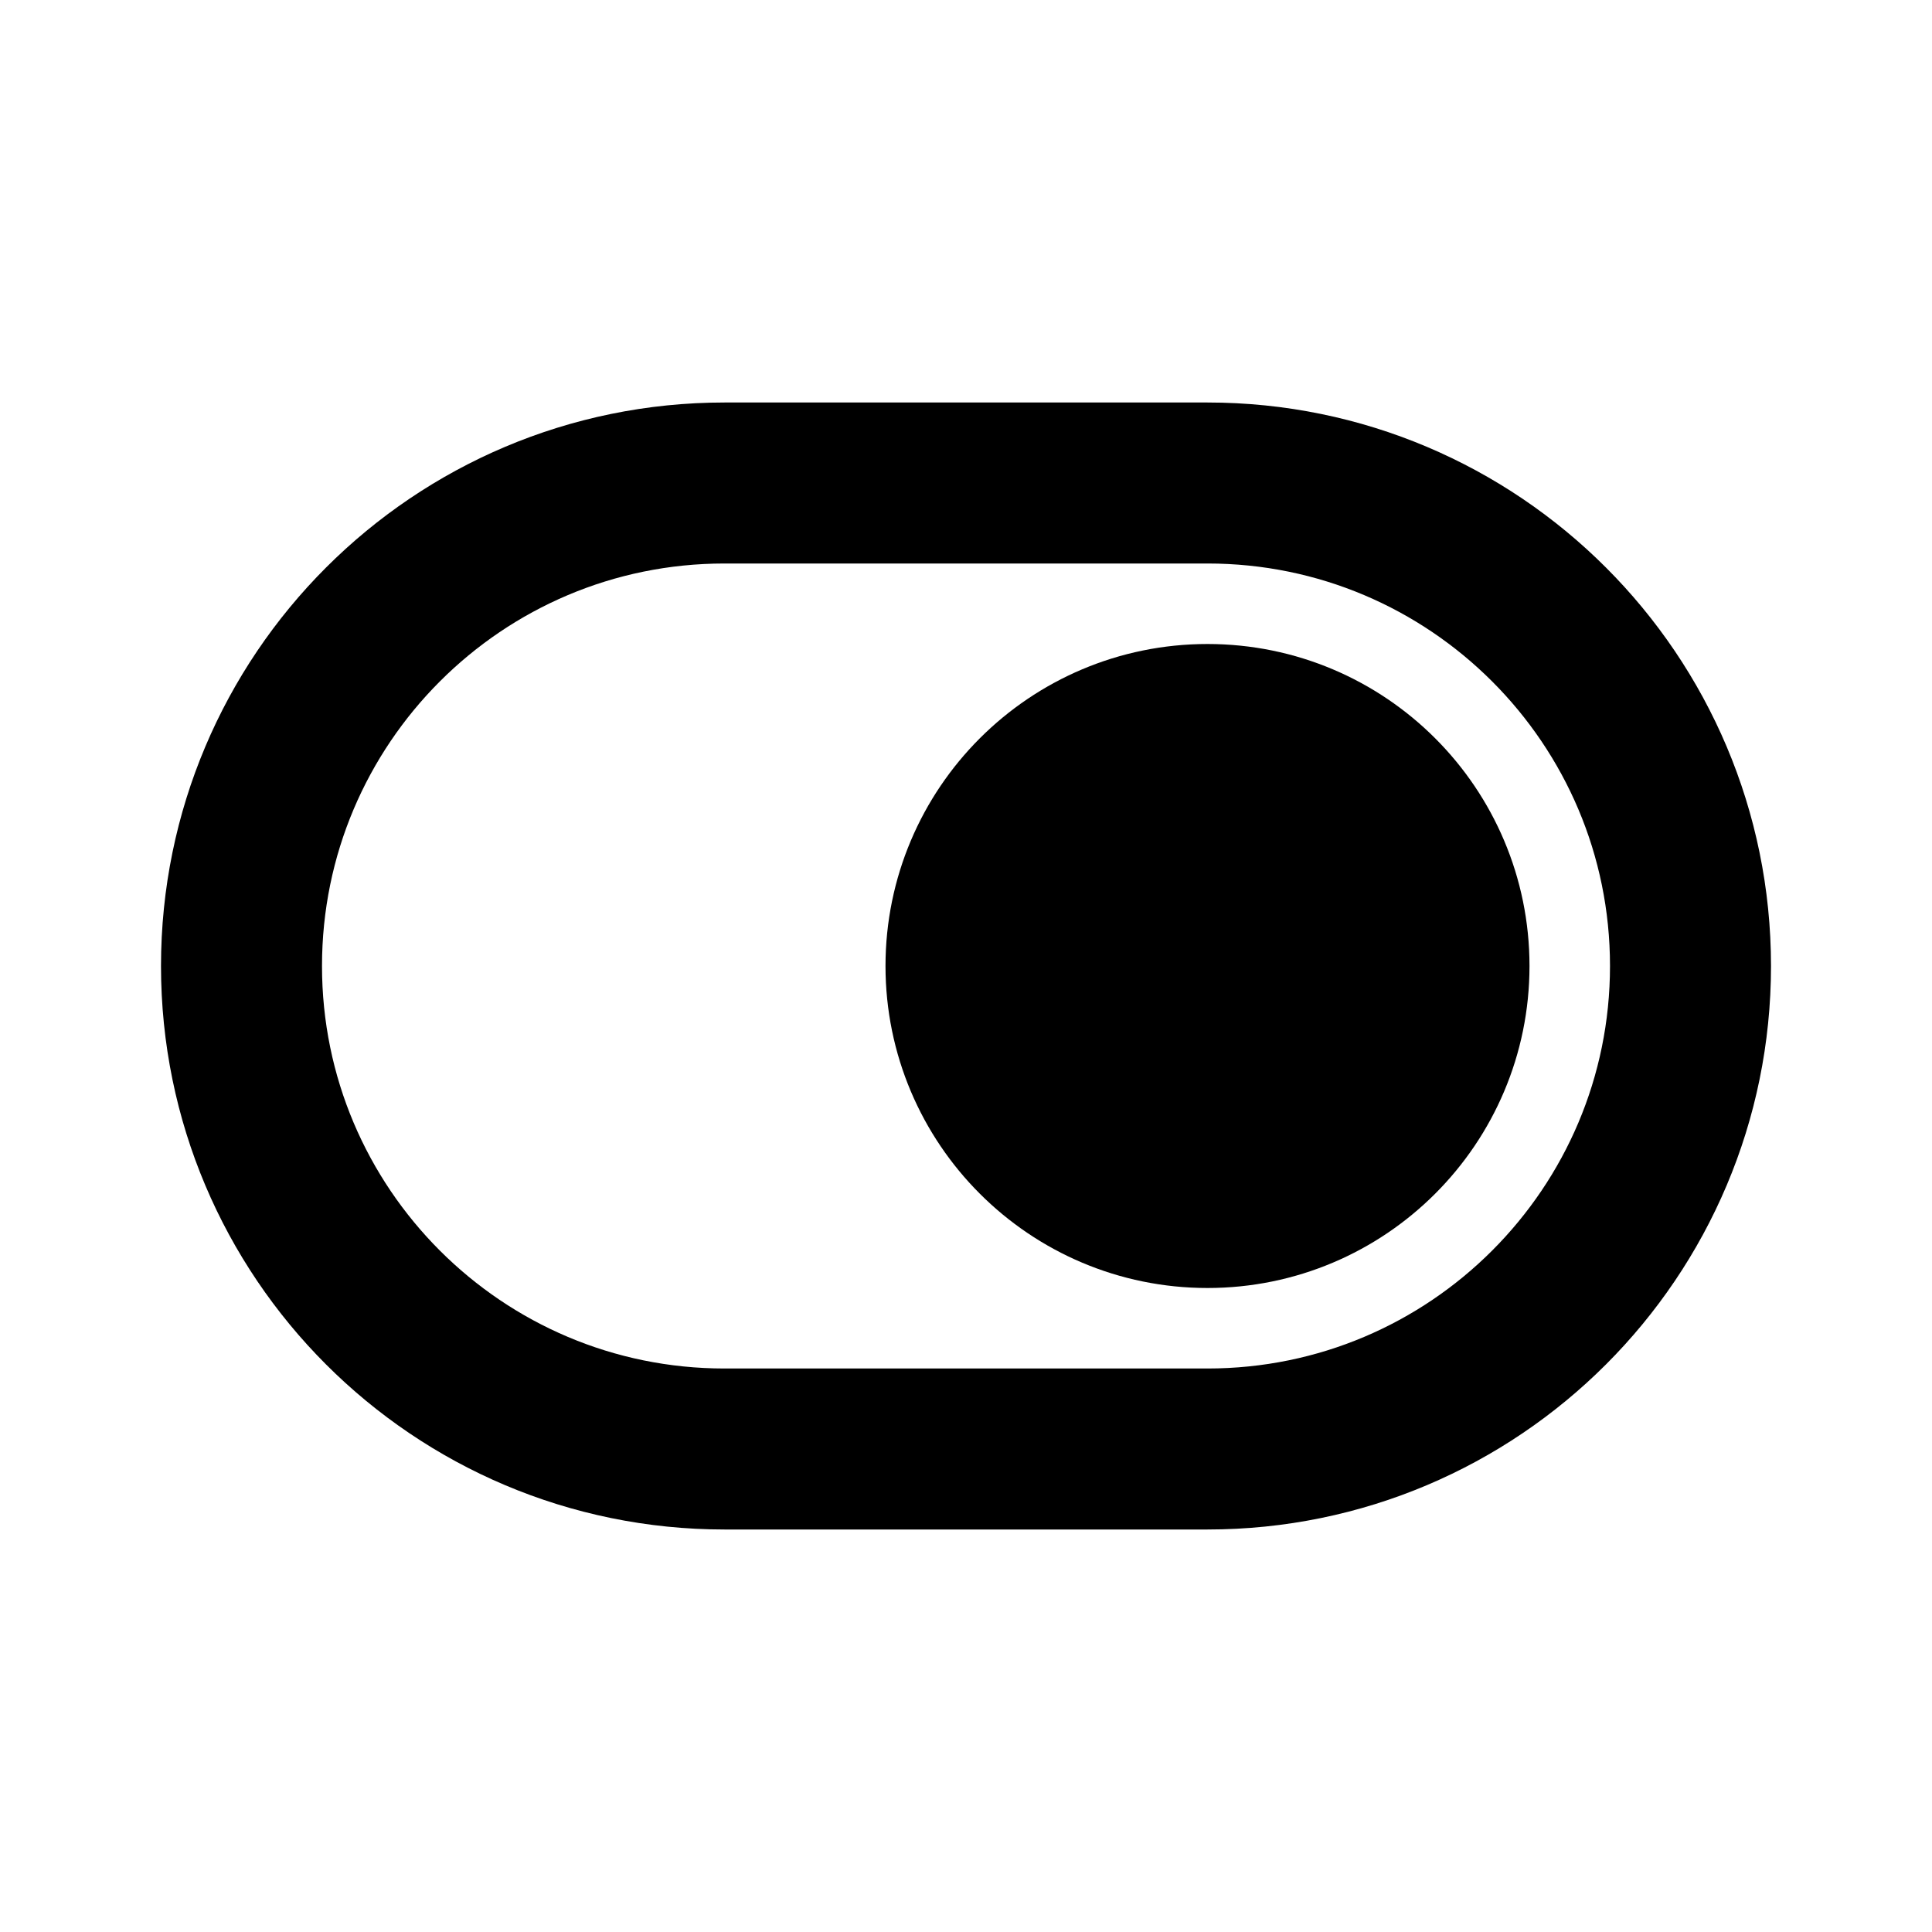
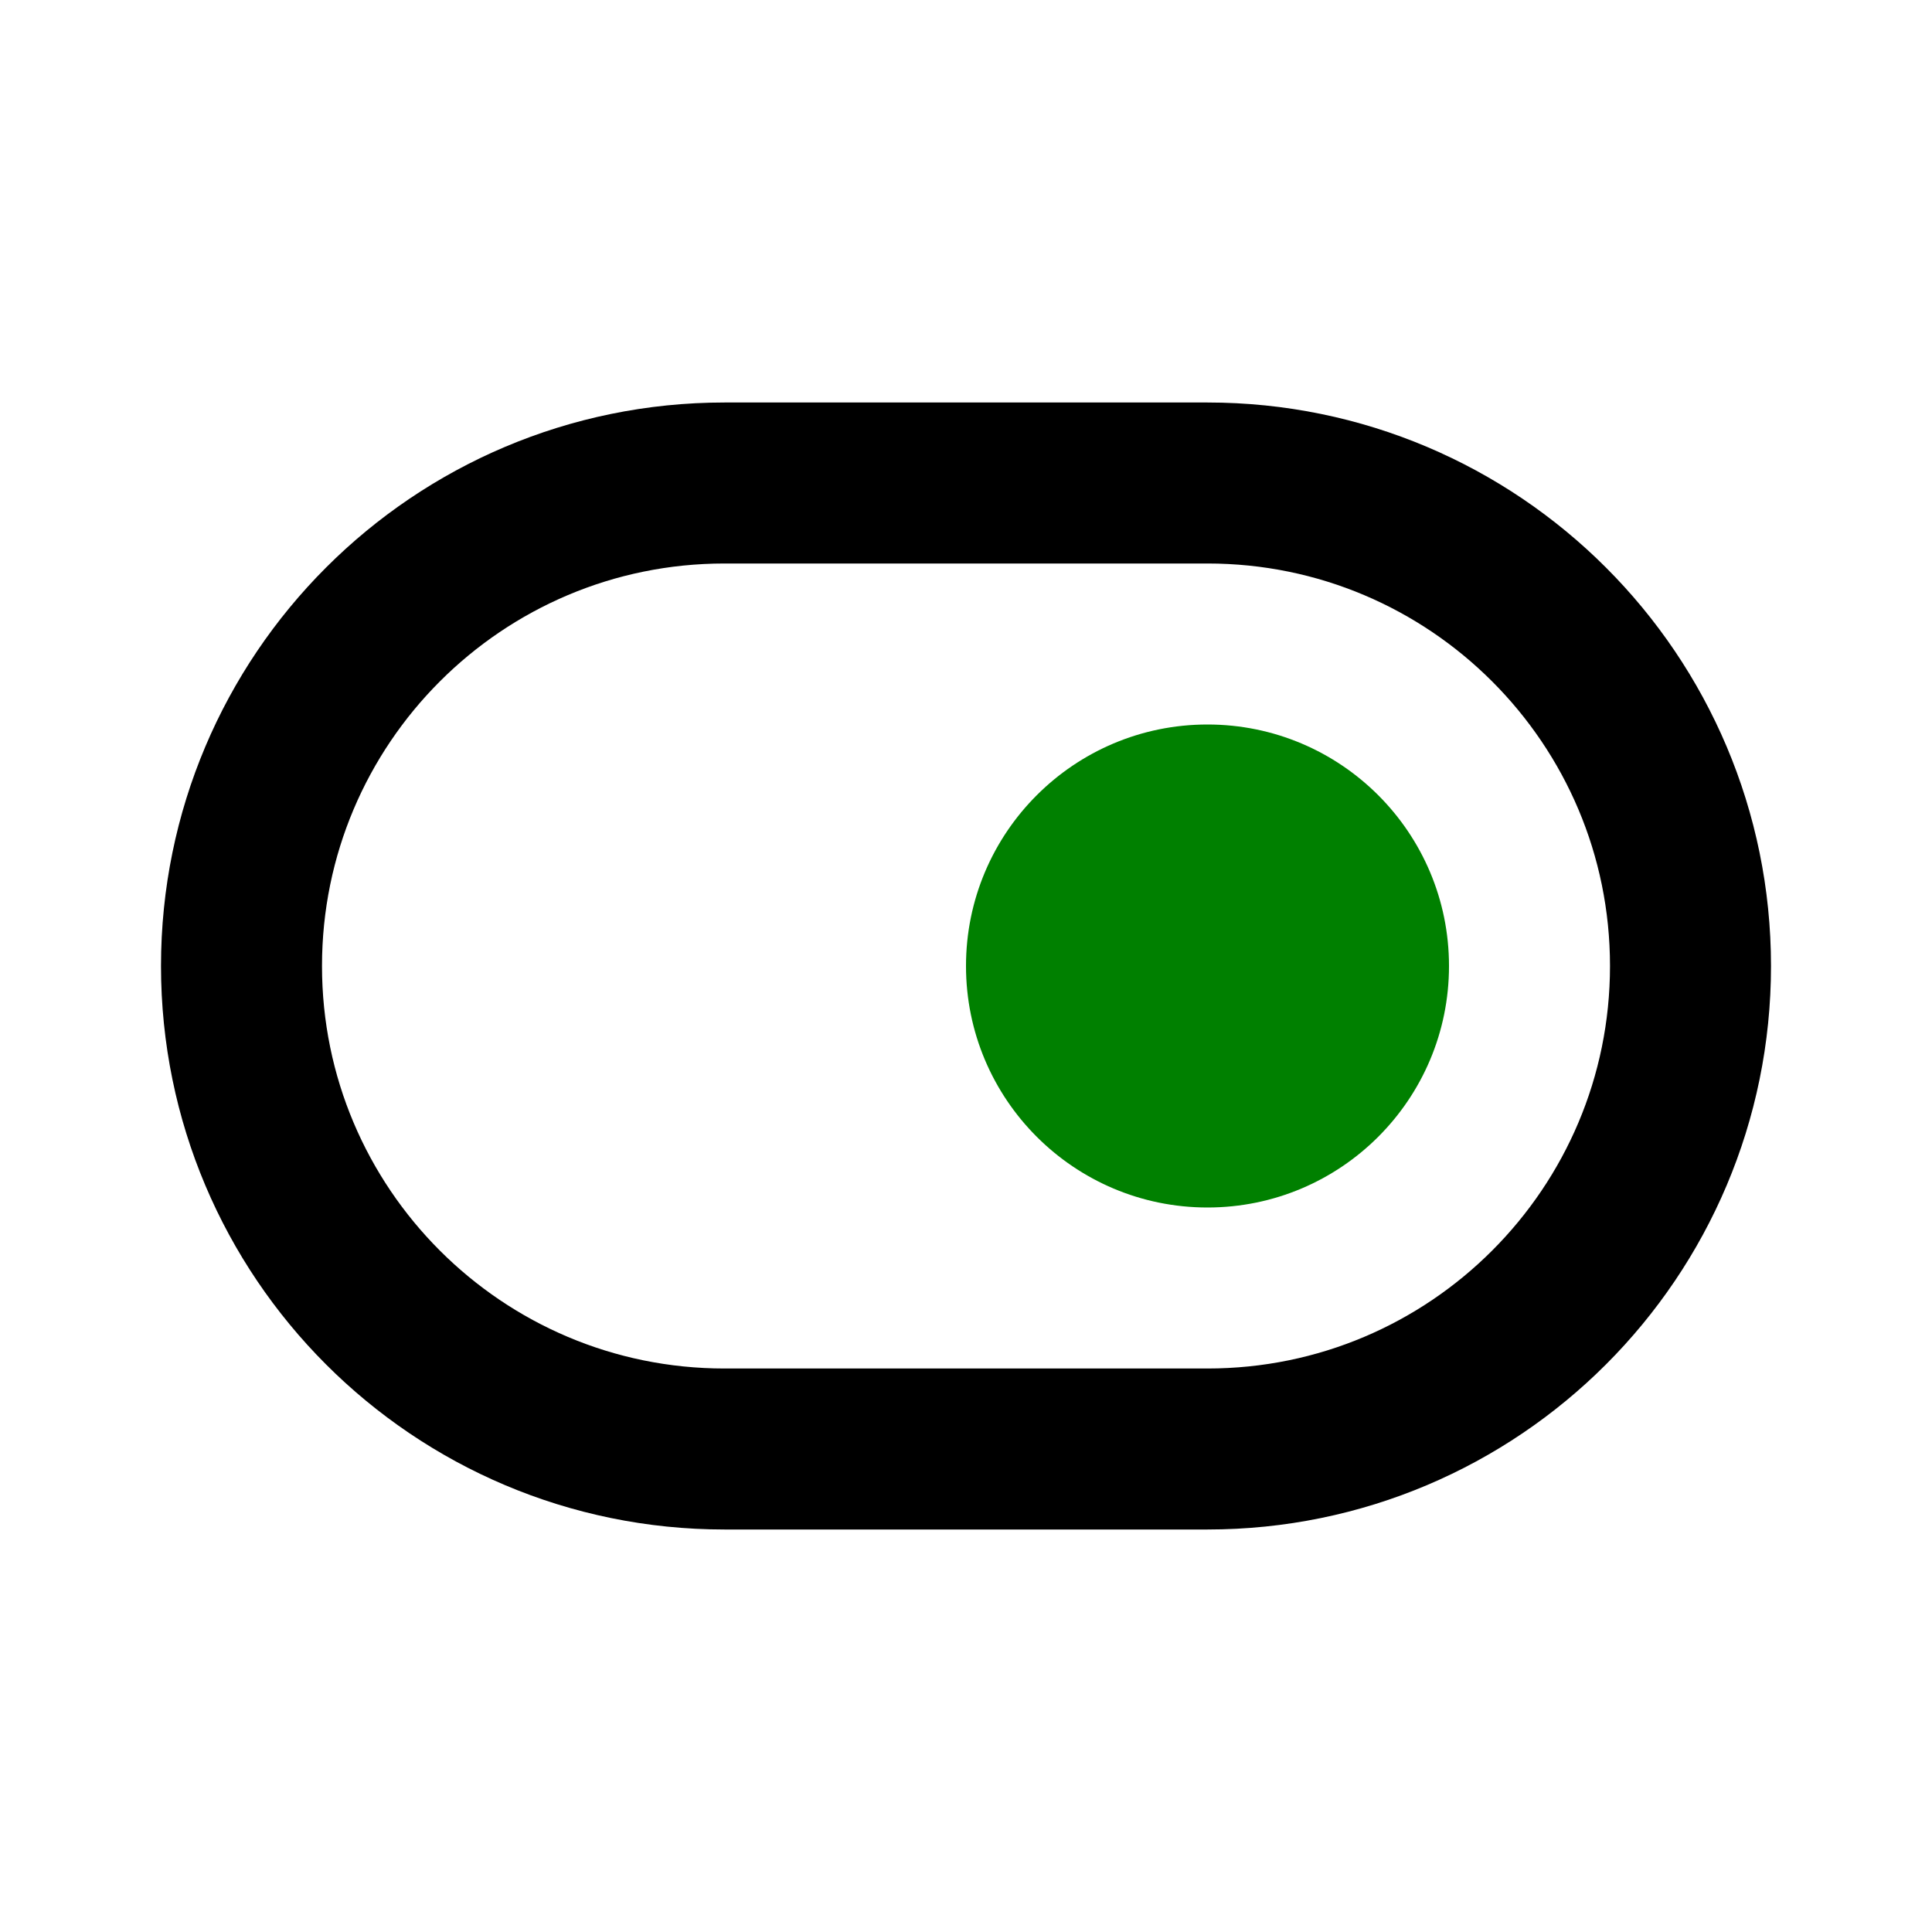
<svg xmlns="http://www.w3.org/2000/svg" width="800px" height="800px" viewBox="0 0 24 24" fill="none">
-   <path stroke="#000000" stroke-linecap="round" stroke-linejoin="round" stroke-width="2" d="M15 6H9a6 6 0 1 0 0 12h6a6 6 0 0 0 0-12Z" />
-   <circle cx="15" cy="12" r="3" fill="#000000" stroke="#000000" stroke-width="2" />
+   <path stroke="black" stroke-linecap="round" stroke-linejoin="round" stroke-width="2" d="M15 6H9a6 6 0 1 0 0 12h6a6 6 0 0 0 0-12Z" />
+   <circle cx="15" cy="12" r="3" fill="green" stroke="#000000" stroke-width="0" />
</svg>
